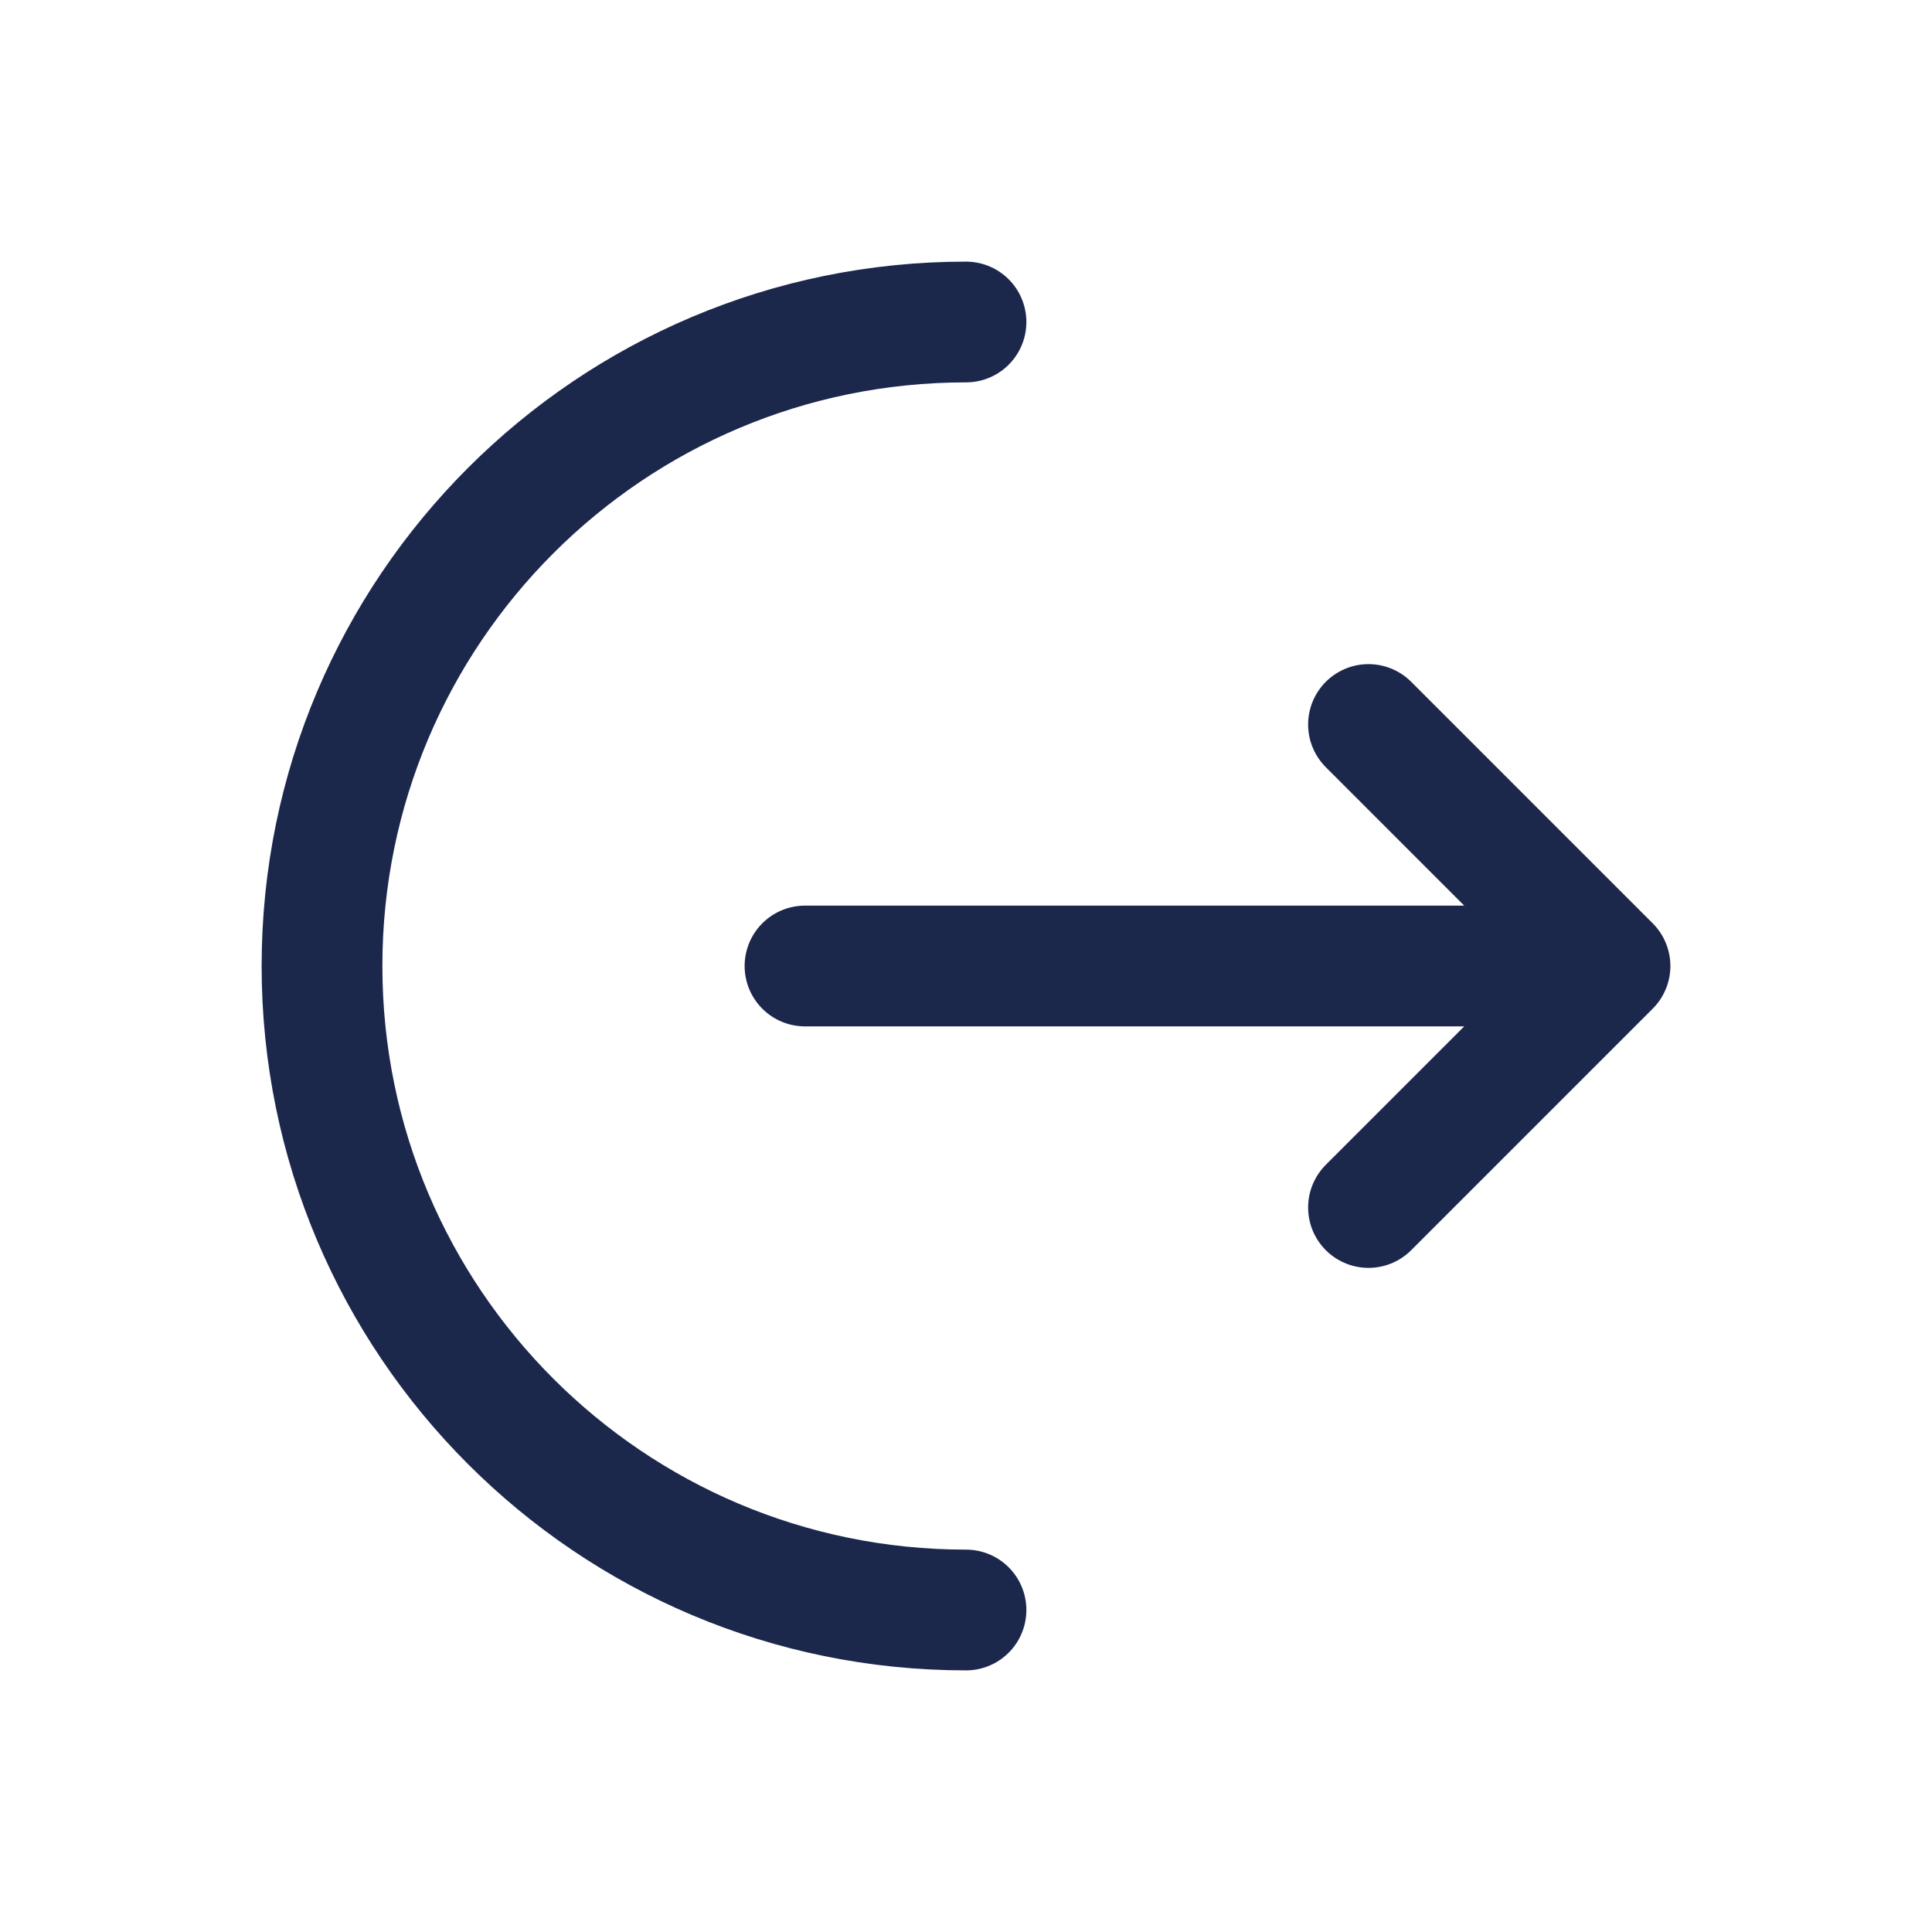
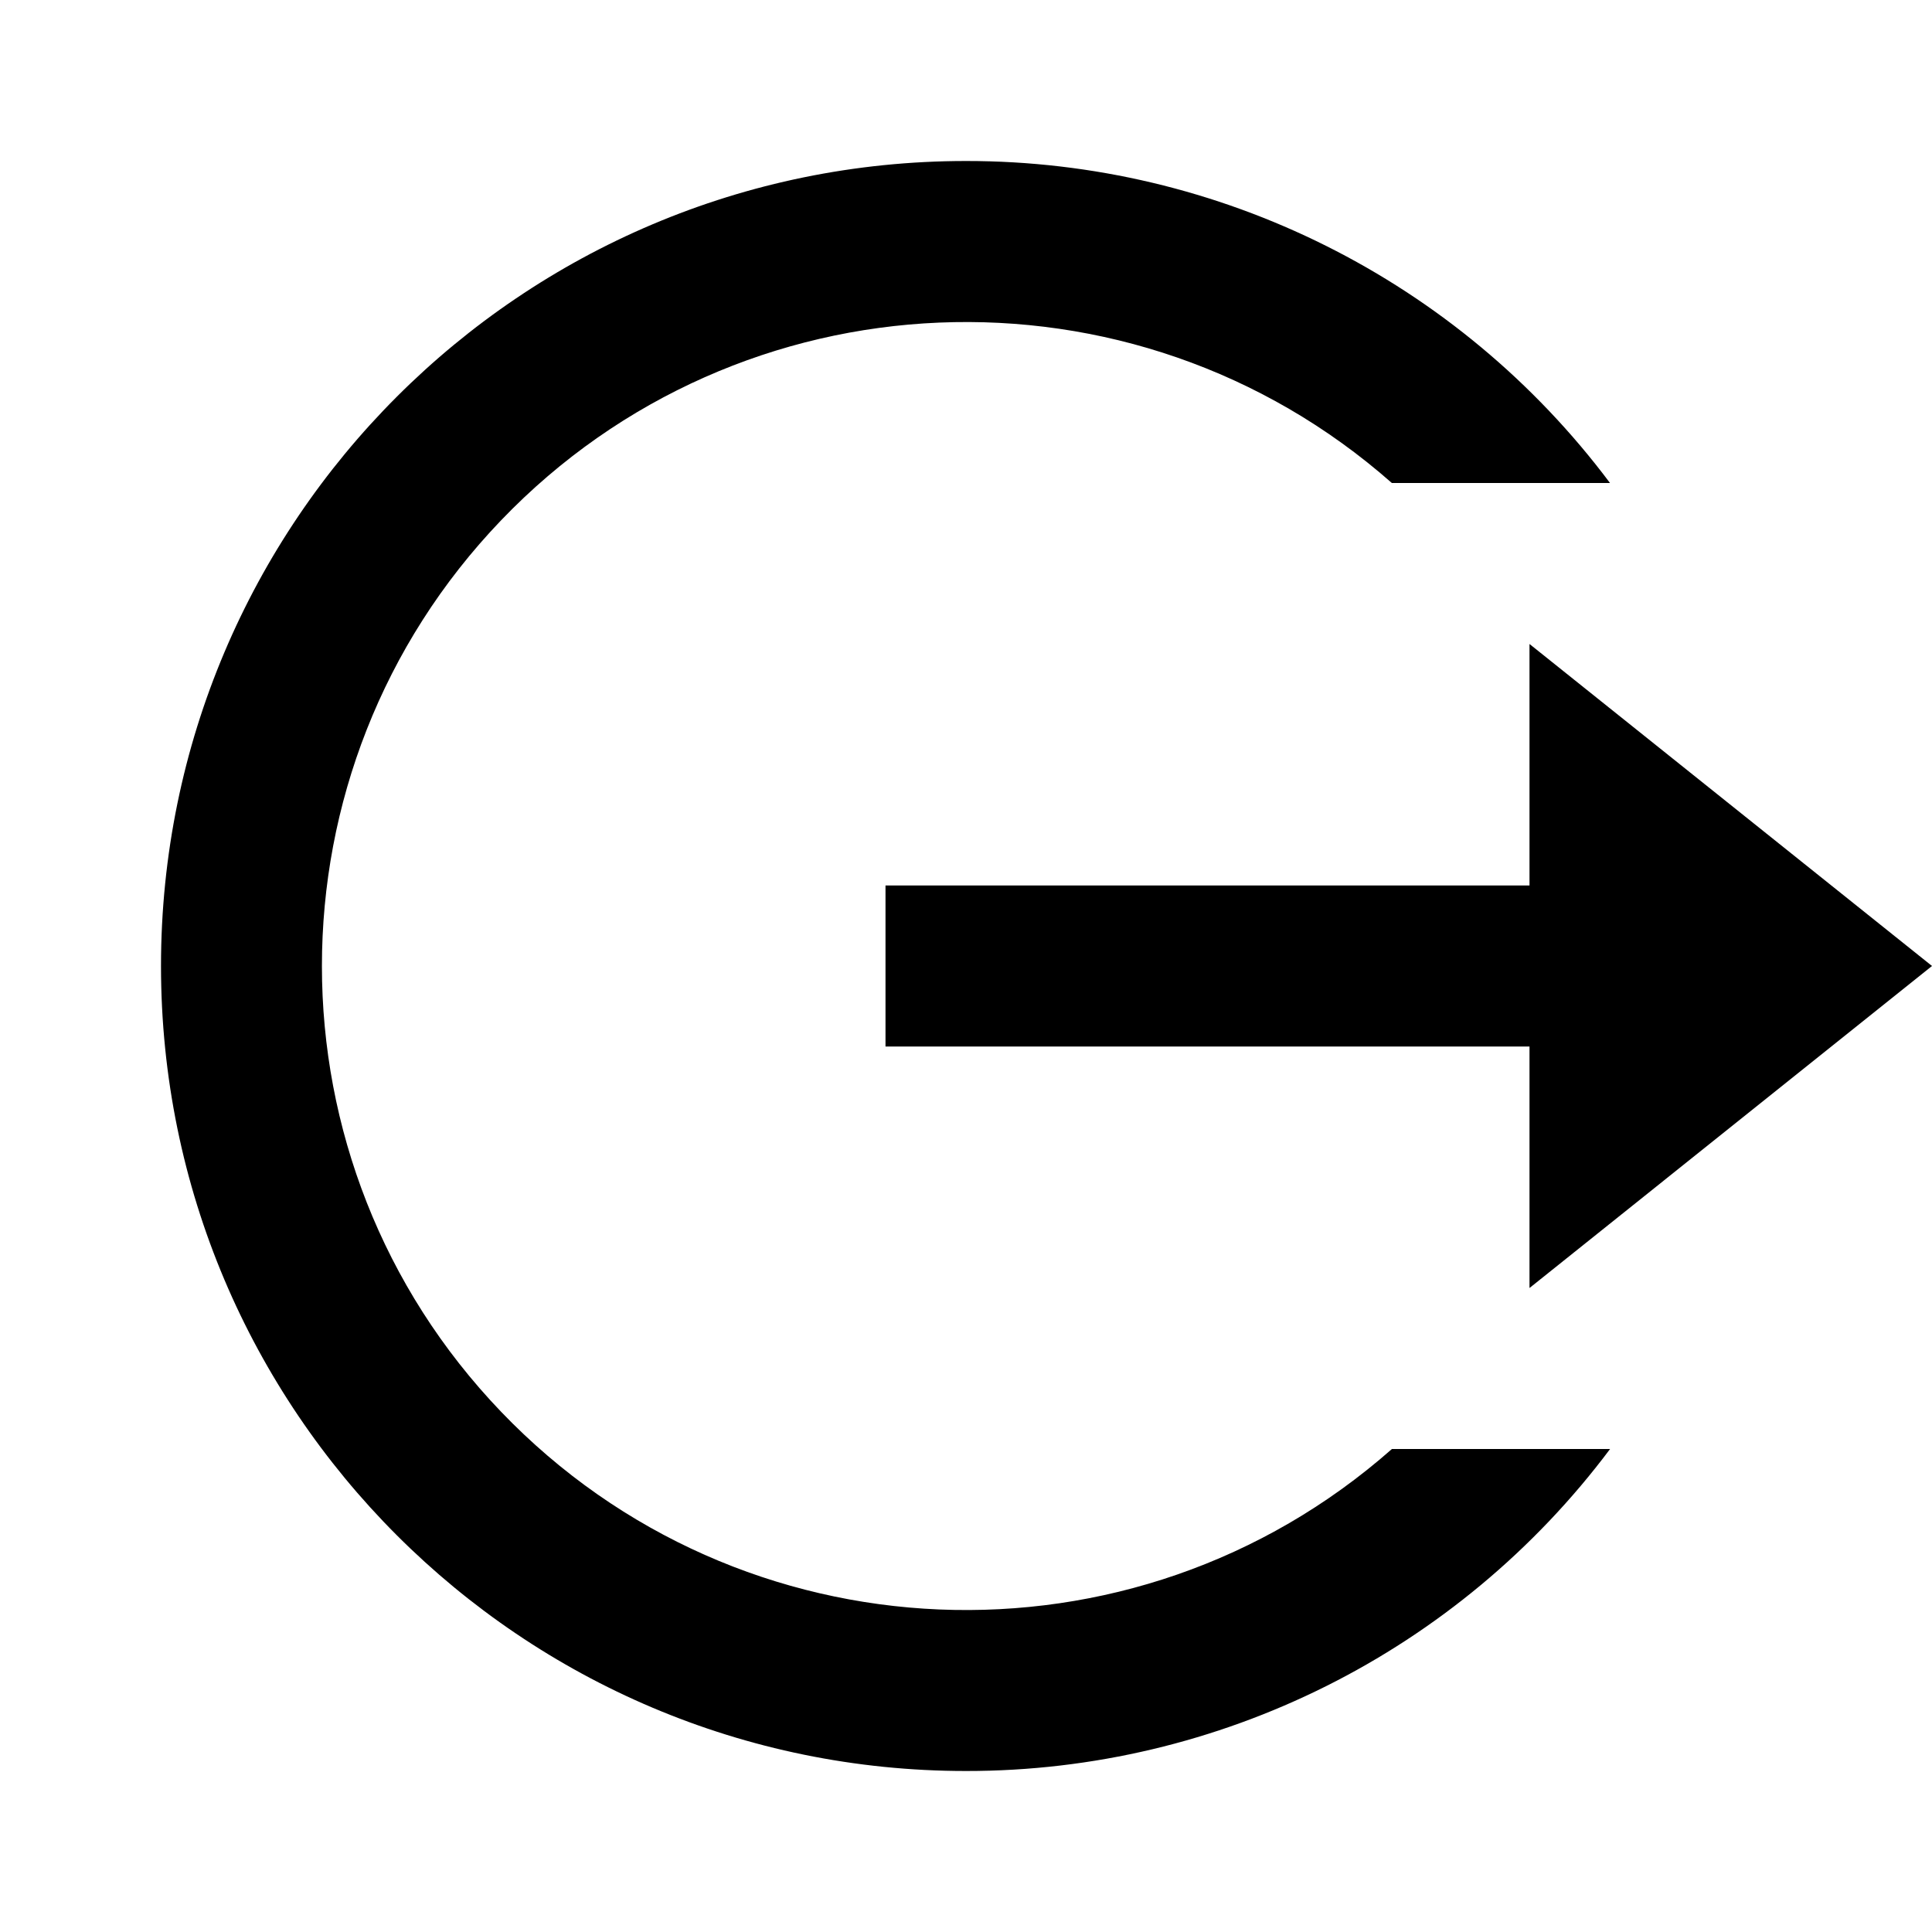
- <svg xmlns="http://www.w3.org/2000/svg" width="800px" height="800px" viewBox="0 0 24 24" fill="none">
-   <path d="M12 20C7.582 20 4 16.418 4 12C4 7.582 7.582 4 12 4" stroke="#1C274C" stroke-width="1.5" stroke-linecap="round" />
-   <path d="M10 12H20M20 12L17 9M20 12L17 15" stroke="#1C274C" stroke-width="1.5" stroke-linecap="round" stroke-linejoin="round" />
+ <svg xmlns="http://www.w3.org/2000/svg" width="800px" height="800px" viewBox="0 0 24 24">
+   <g>
+     <path fill="none" d="M0 0h24v24H0z" />
+     <path d="M12 22C6.477 22 2 17.523 2 12S6.477 2 12 2a9.985 9.985 0 0 1 8 4h-2.71a8 8 0 1 0 .001 12h2.71A9.985 9.985 0 0 1 12 22zm7-6v-3h-8v-2h8V8l5 4-5 4z" />
+   </g>
</svg>
